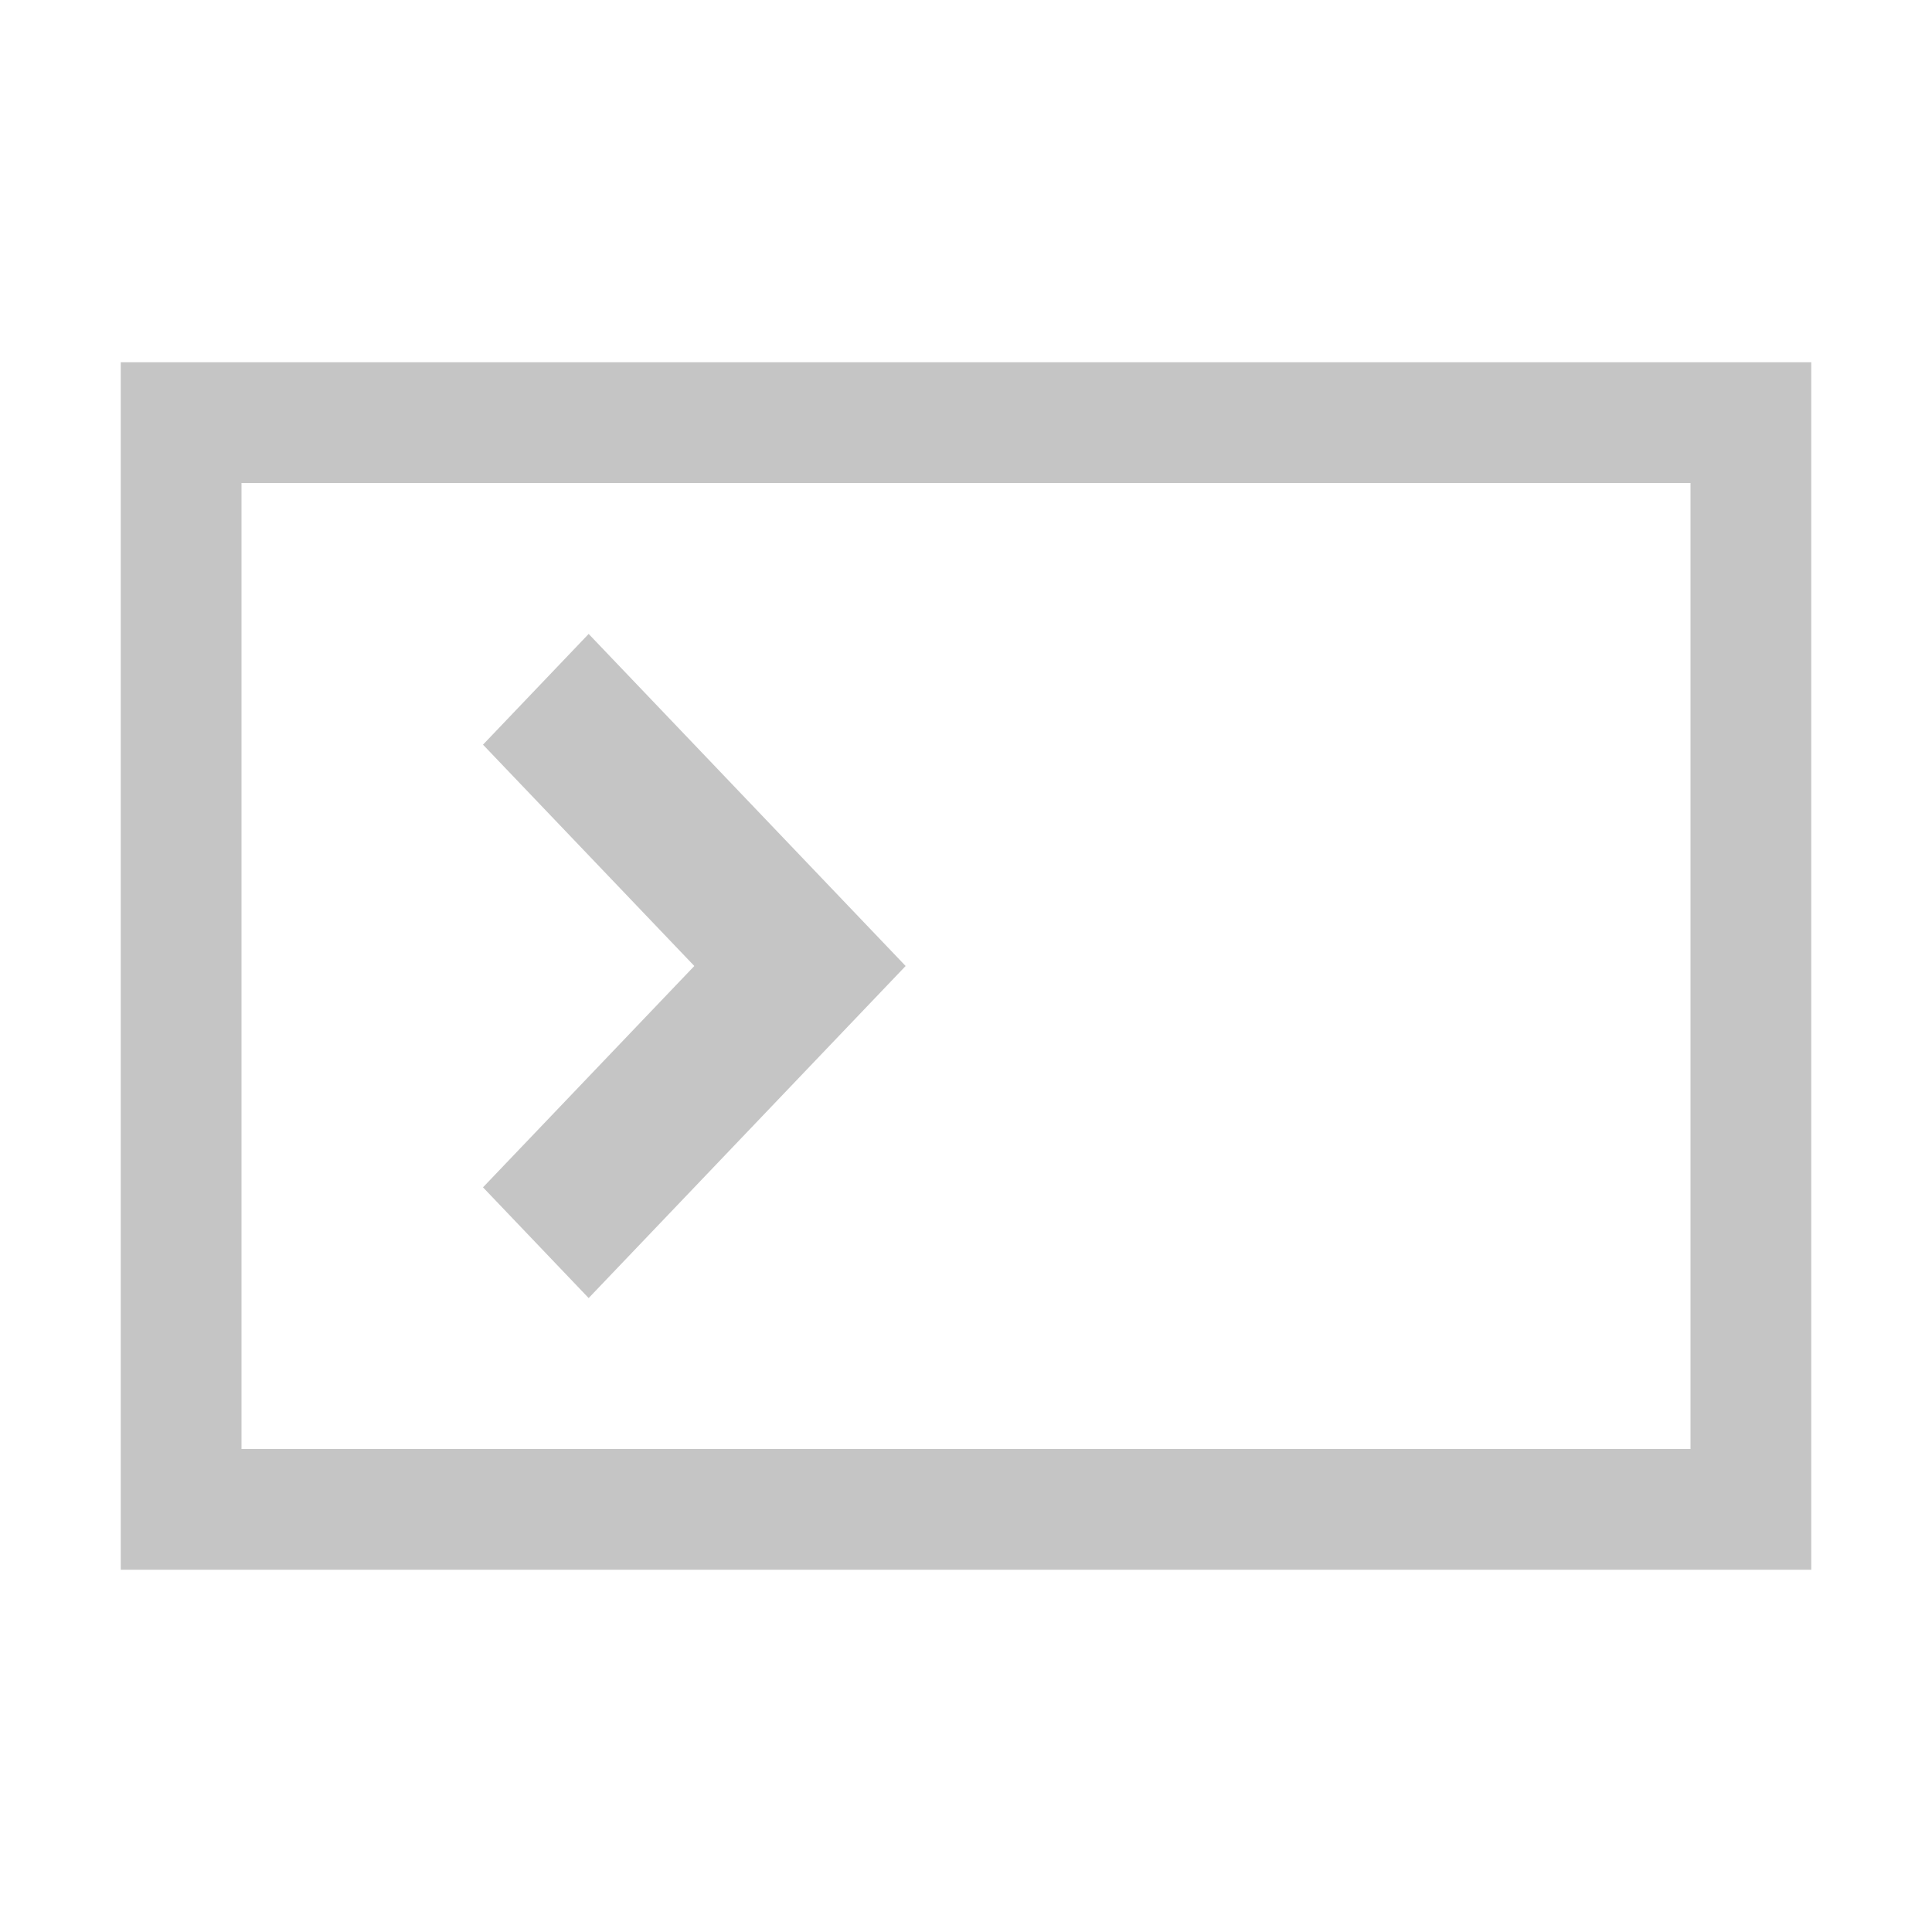
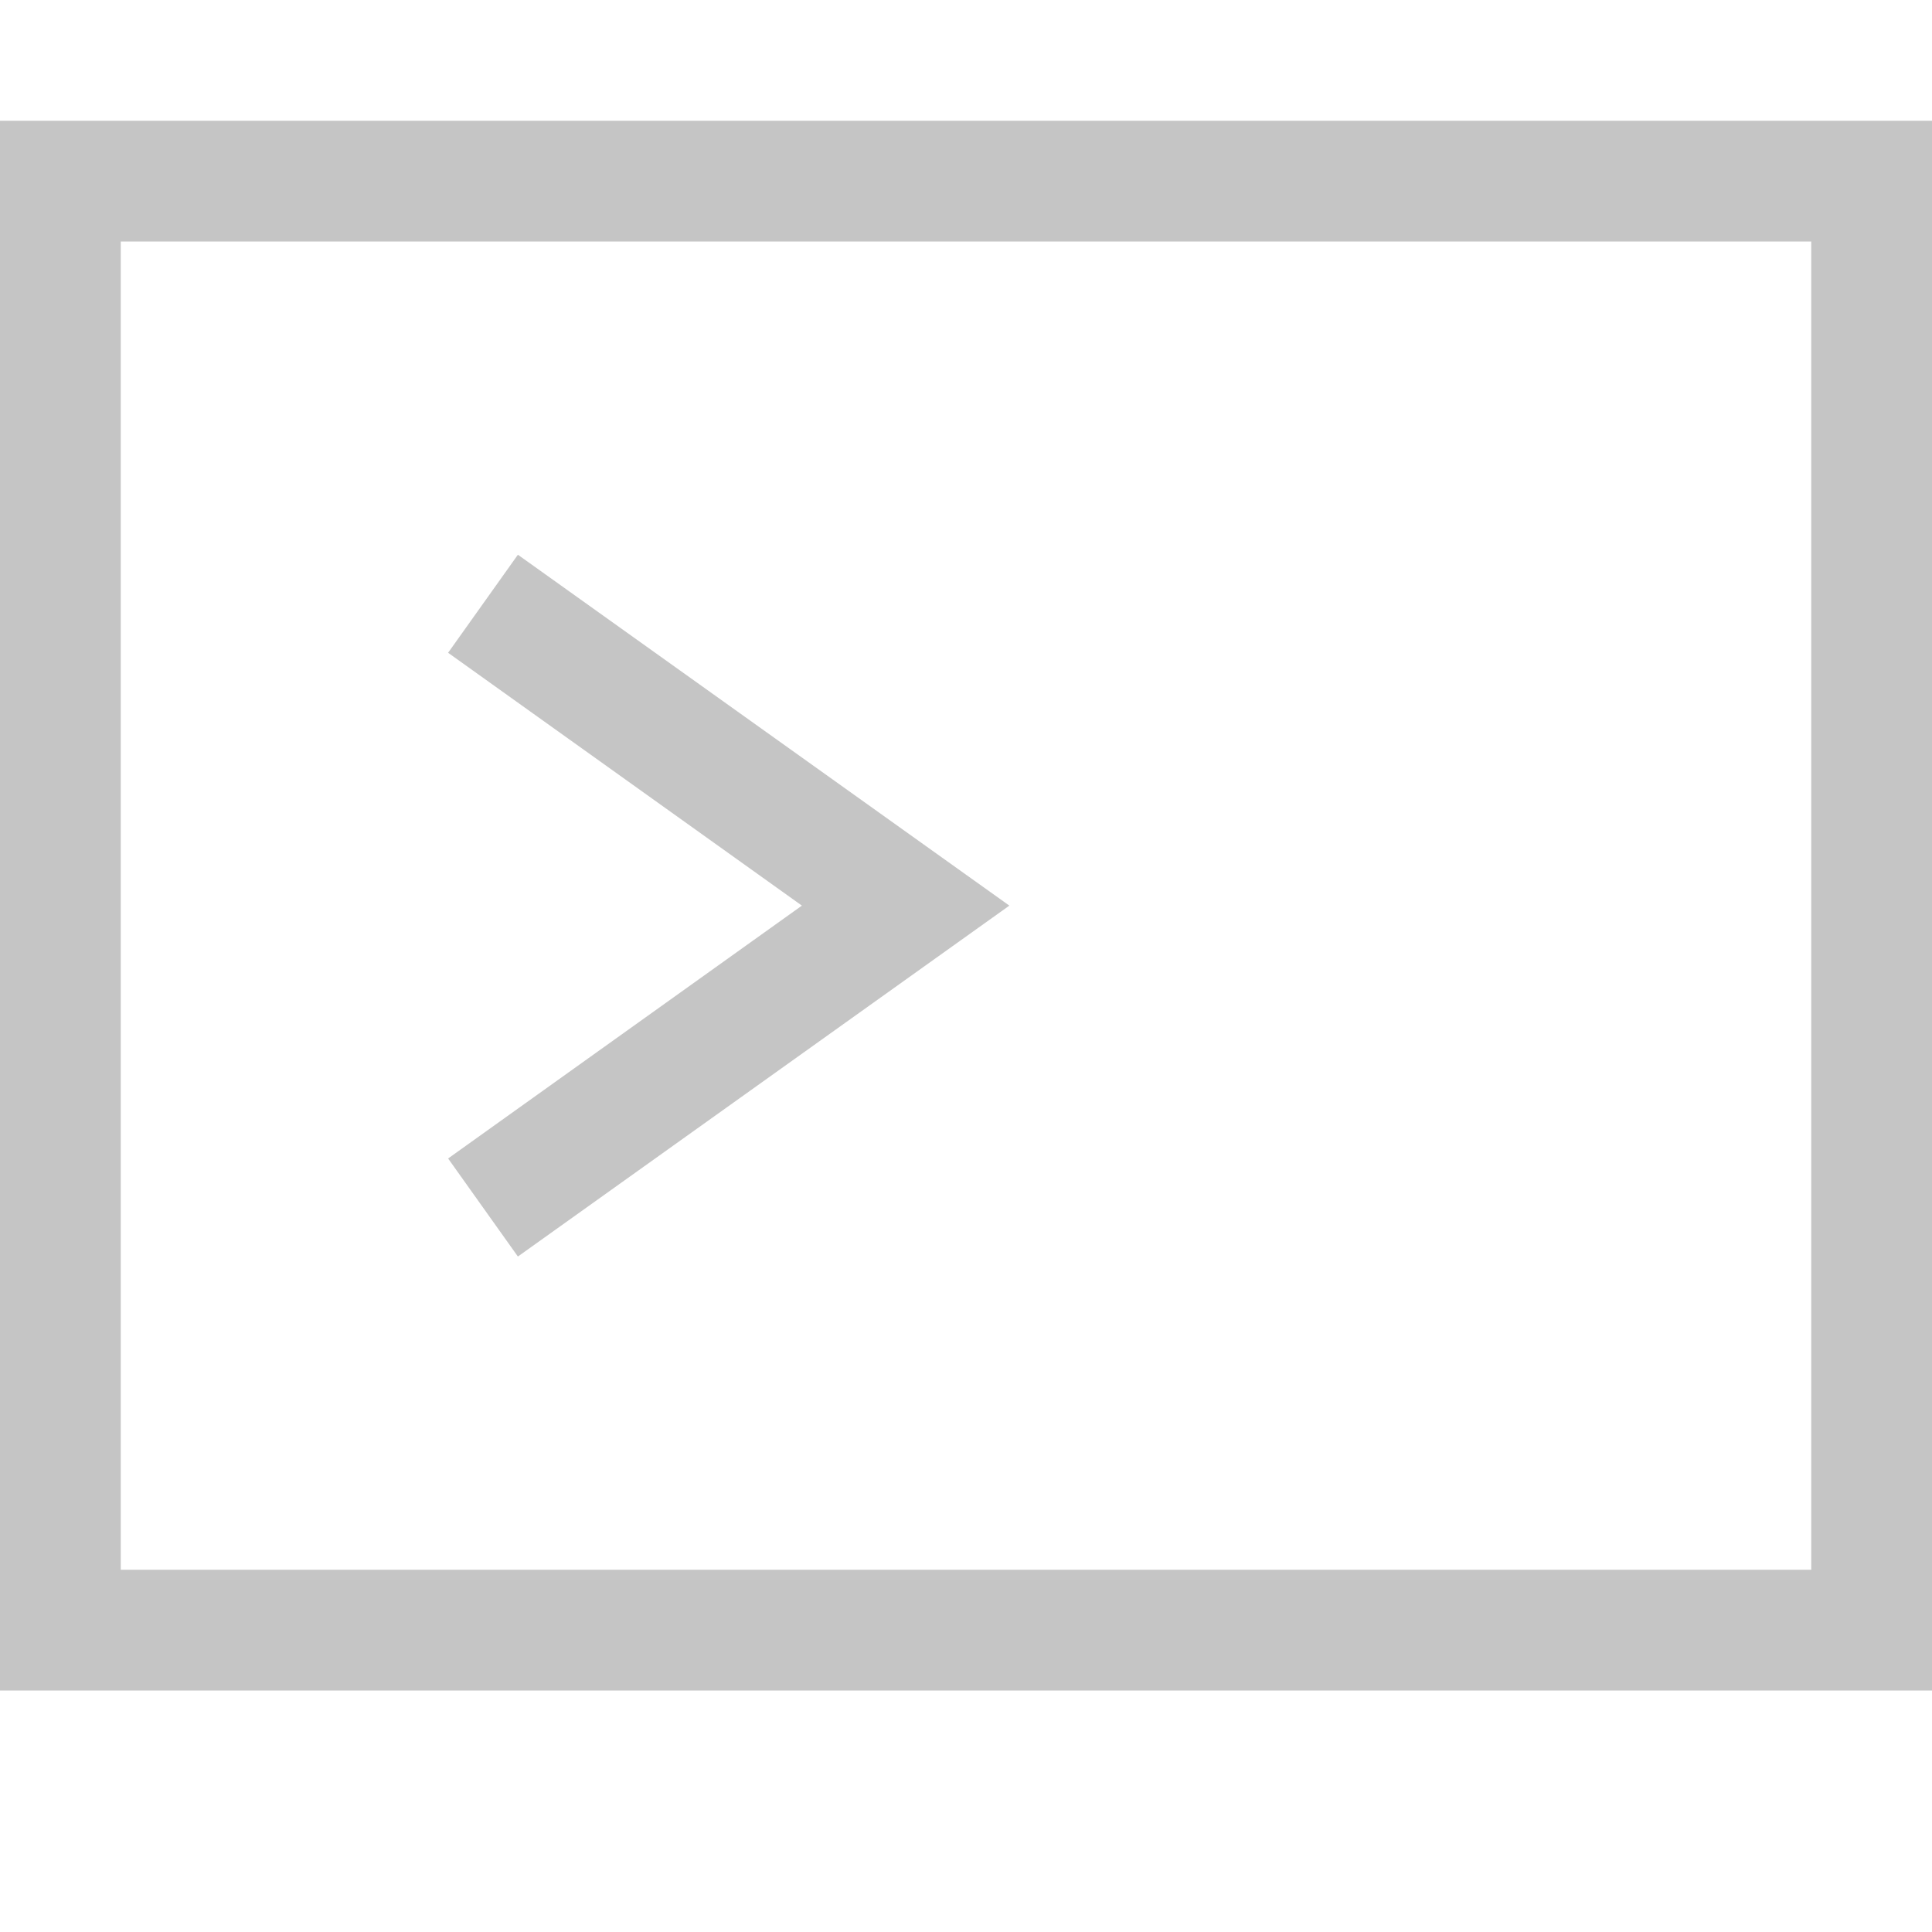
- <svg xmlns="http://www.w3.org/2000/svg" viewBox="0 0 16 16">
-   <defs>
-     <style>.icon-canvas-transparent,.icon-vs-out{fill:#252526;}.icon-canvas-transparent{opacity:0;}.icon-vs-bg{fill:#c5c5c5;}</style>
-   </defs>
-   <g id="canvas">
-     <path class="icon-canvas-transparent" d="M16,0V16H0V0Z" />
-   </g>
-   <g id="outline" style="display: none;">
-     <path class="icon-vs-out" d="M16,2V14H0V2Z" />
-   </g>
-   <g id="iconBg">
-     <path id="iconBg-2" data-name="iconBg" class="icon-vs-bg" d="M1,3V13H15V3Zm13,9H2V4H14ZM7.5,8,4.875,10.75,4,9.833,5.75,8,4,6.167l.875-.917Z" />
-   </g>
+ <svg xmlns="http://www.w3.org/2000/svg" width="16" height="16" viewBox="0 0 16 16" fill="none">
+   <path d="M0 1H16V14H0V1ZM1 13H15V2H1V13ZM4.289 4.594L8.359 7.5L4.289 10.406L3.711 9.594L6.641 7.5L3.711 5.406L4.289 4.594Z" fill="#C5C5C5" />
</svg>
